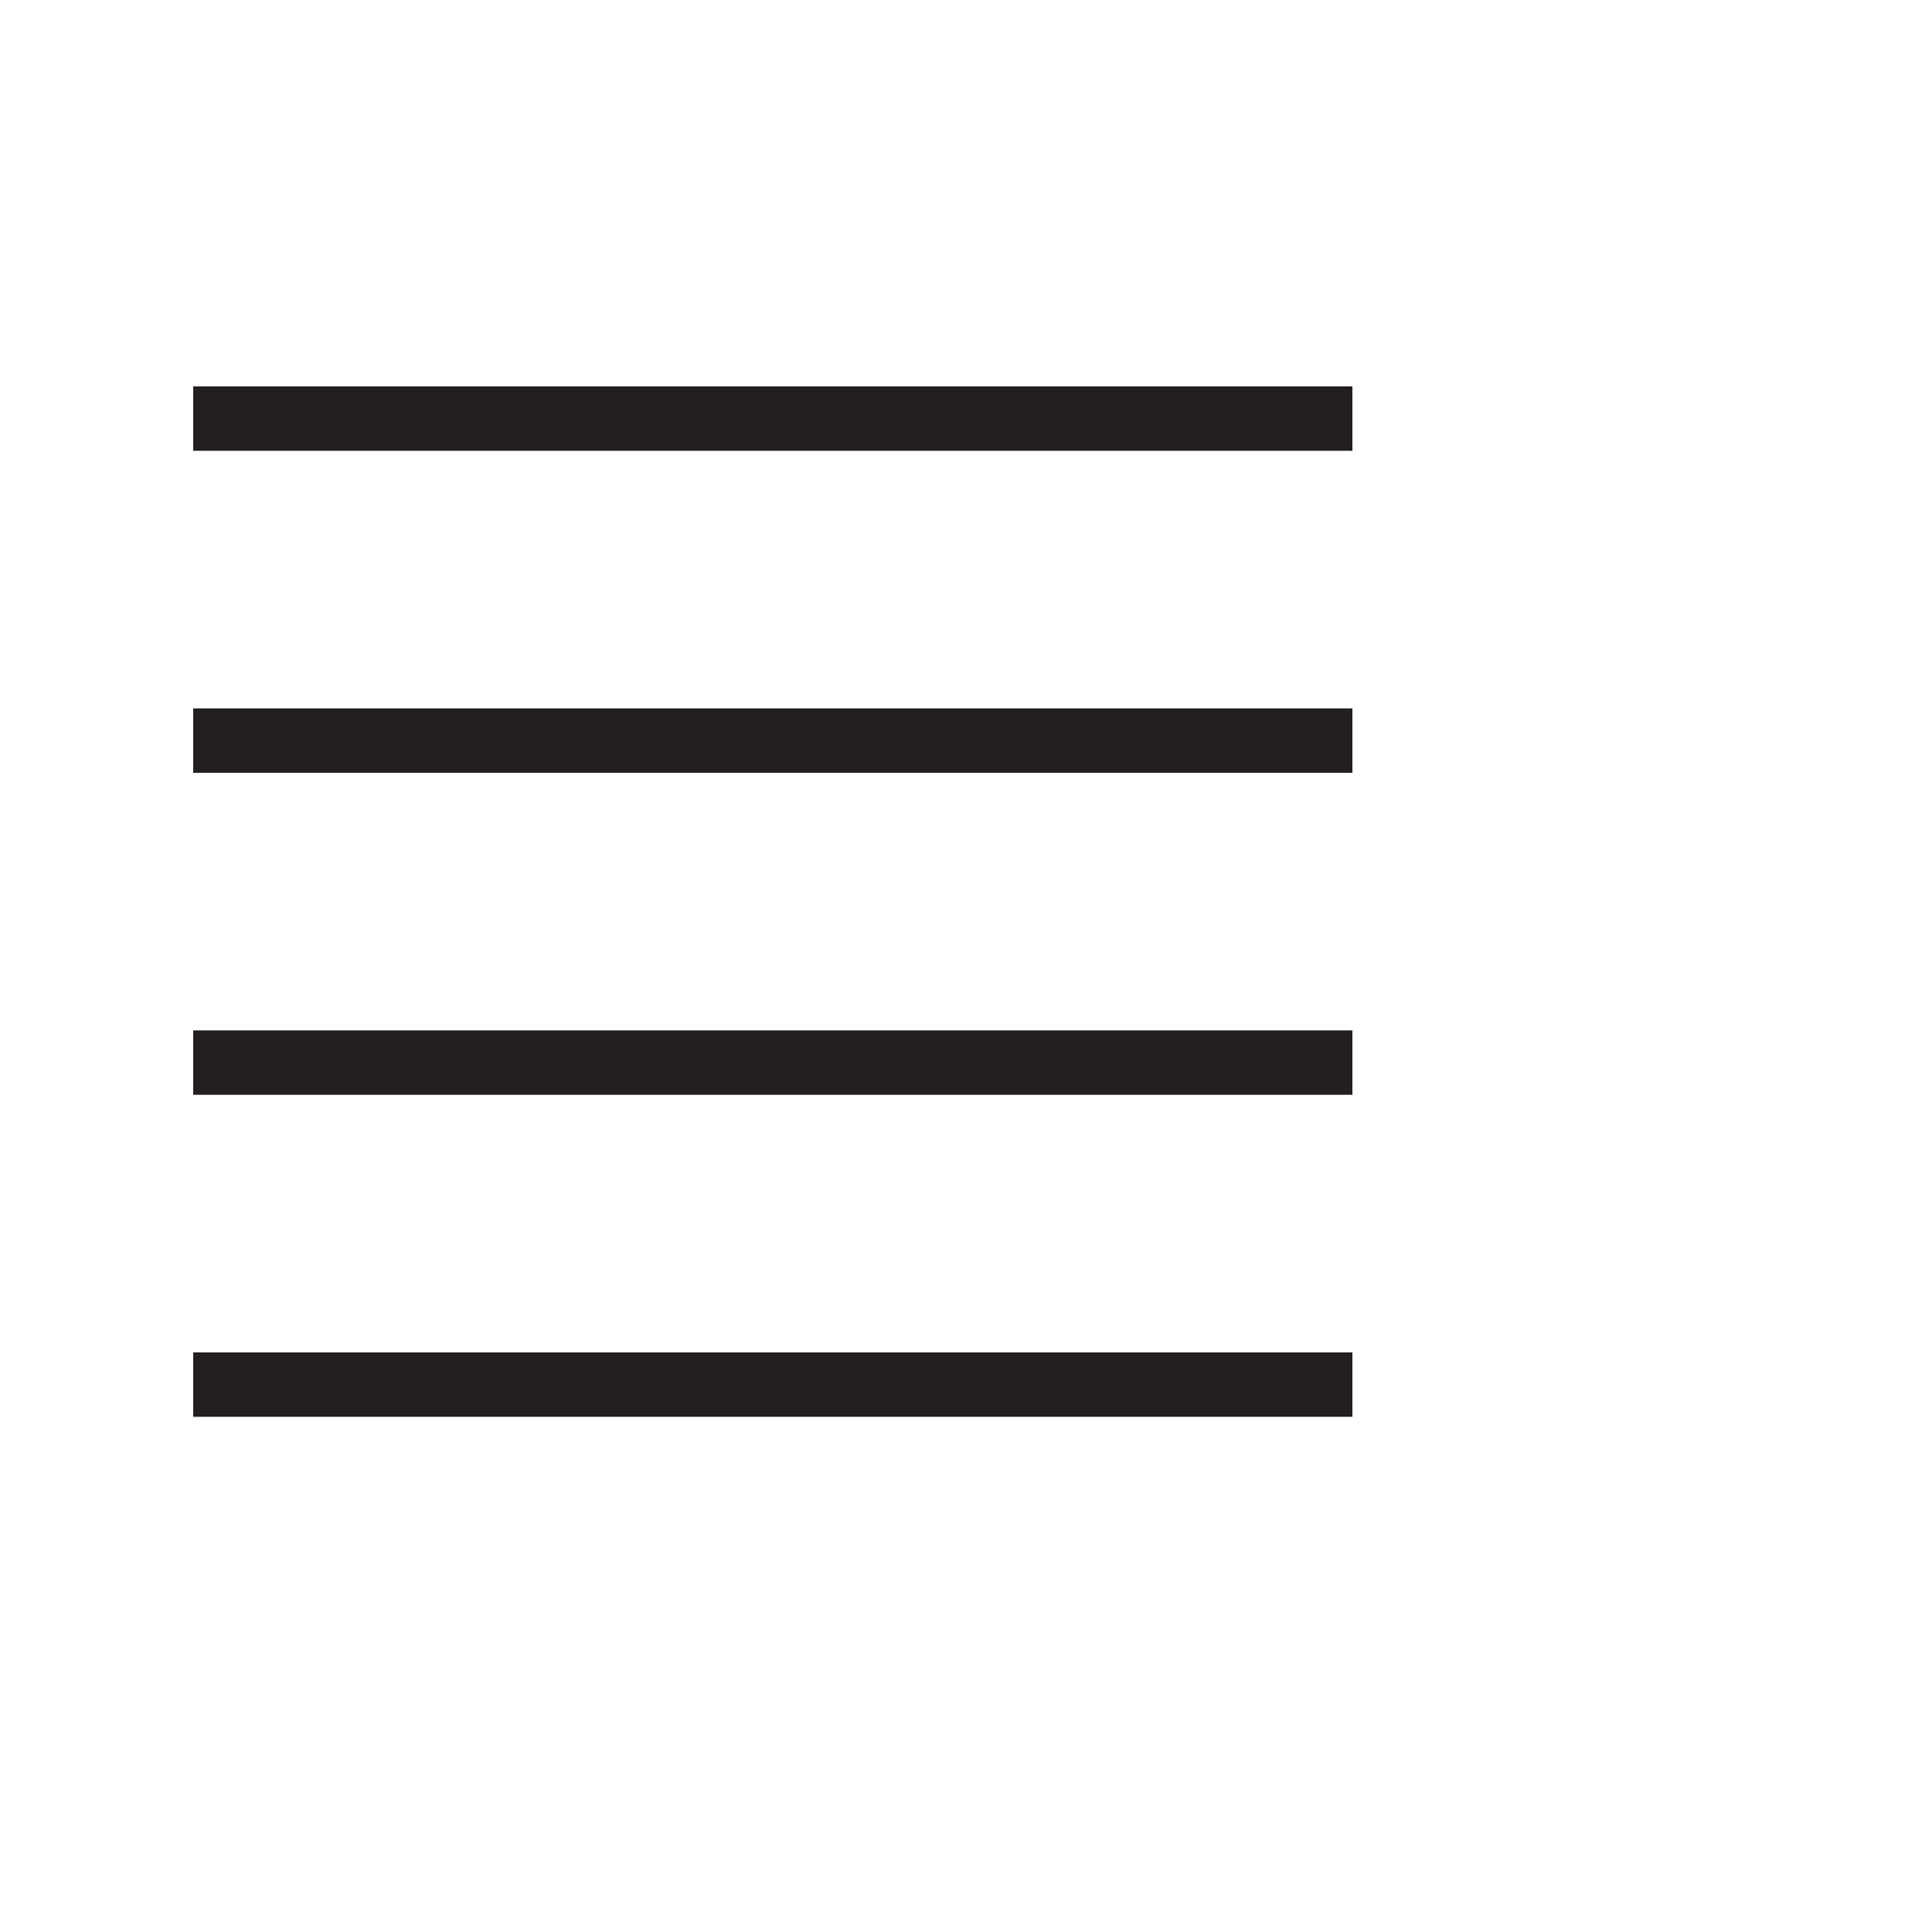
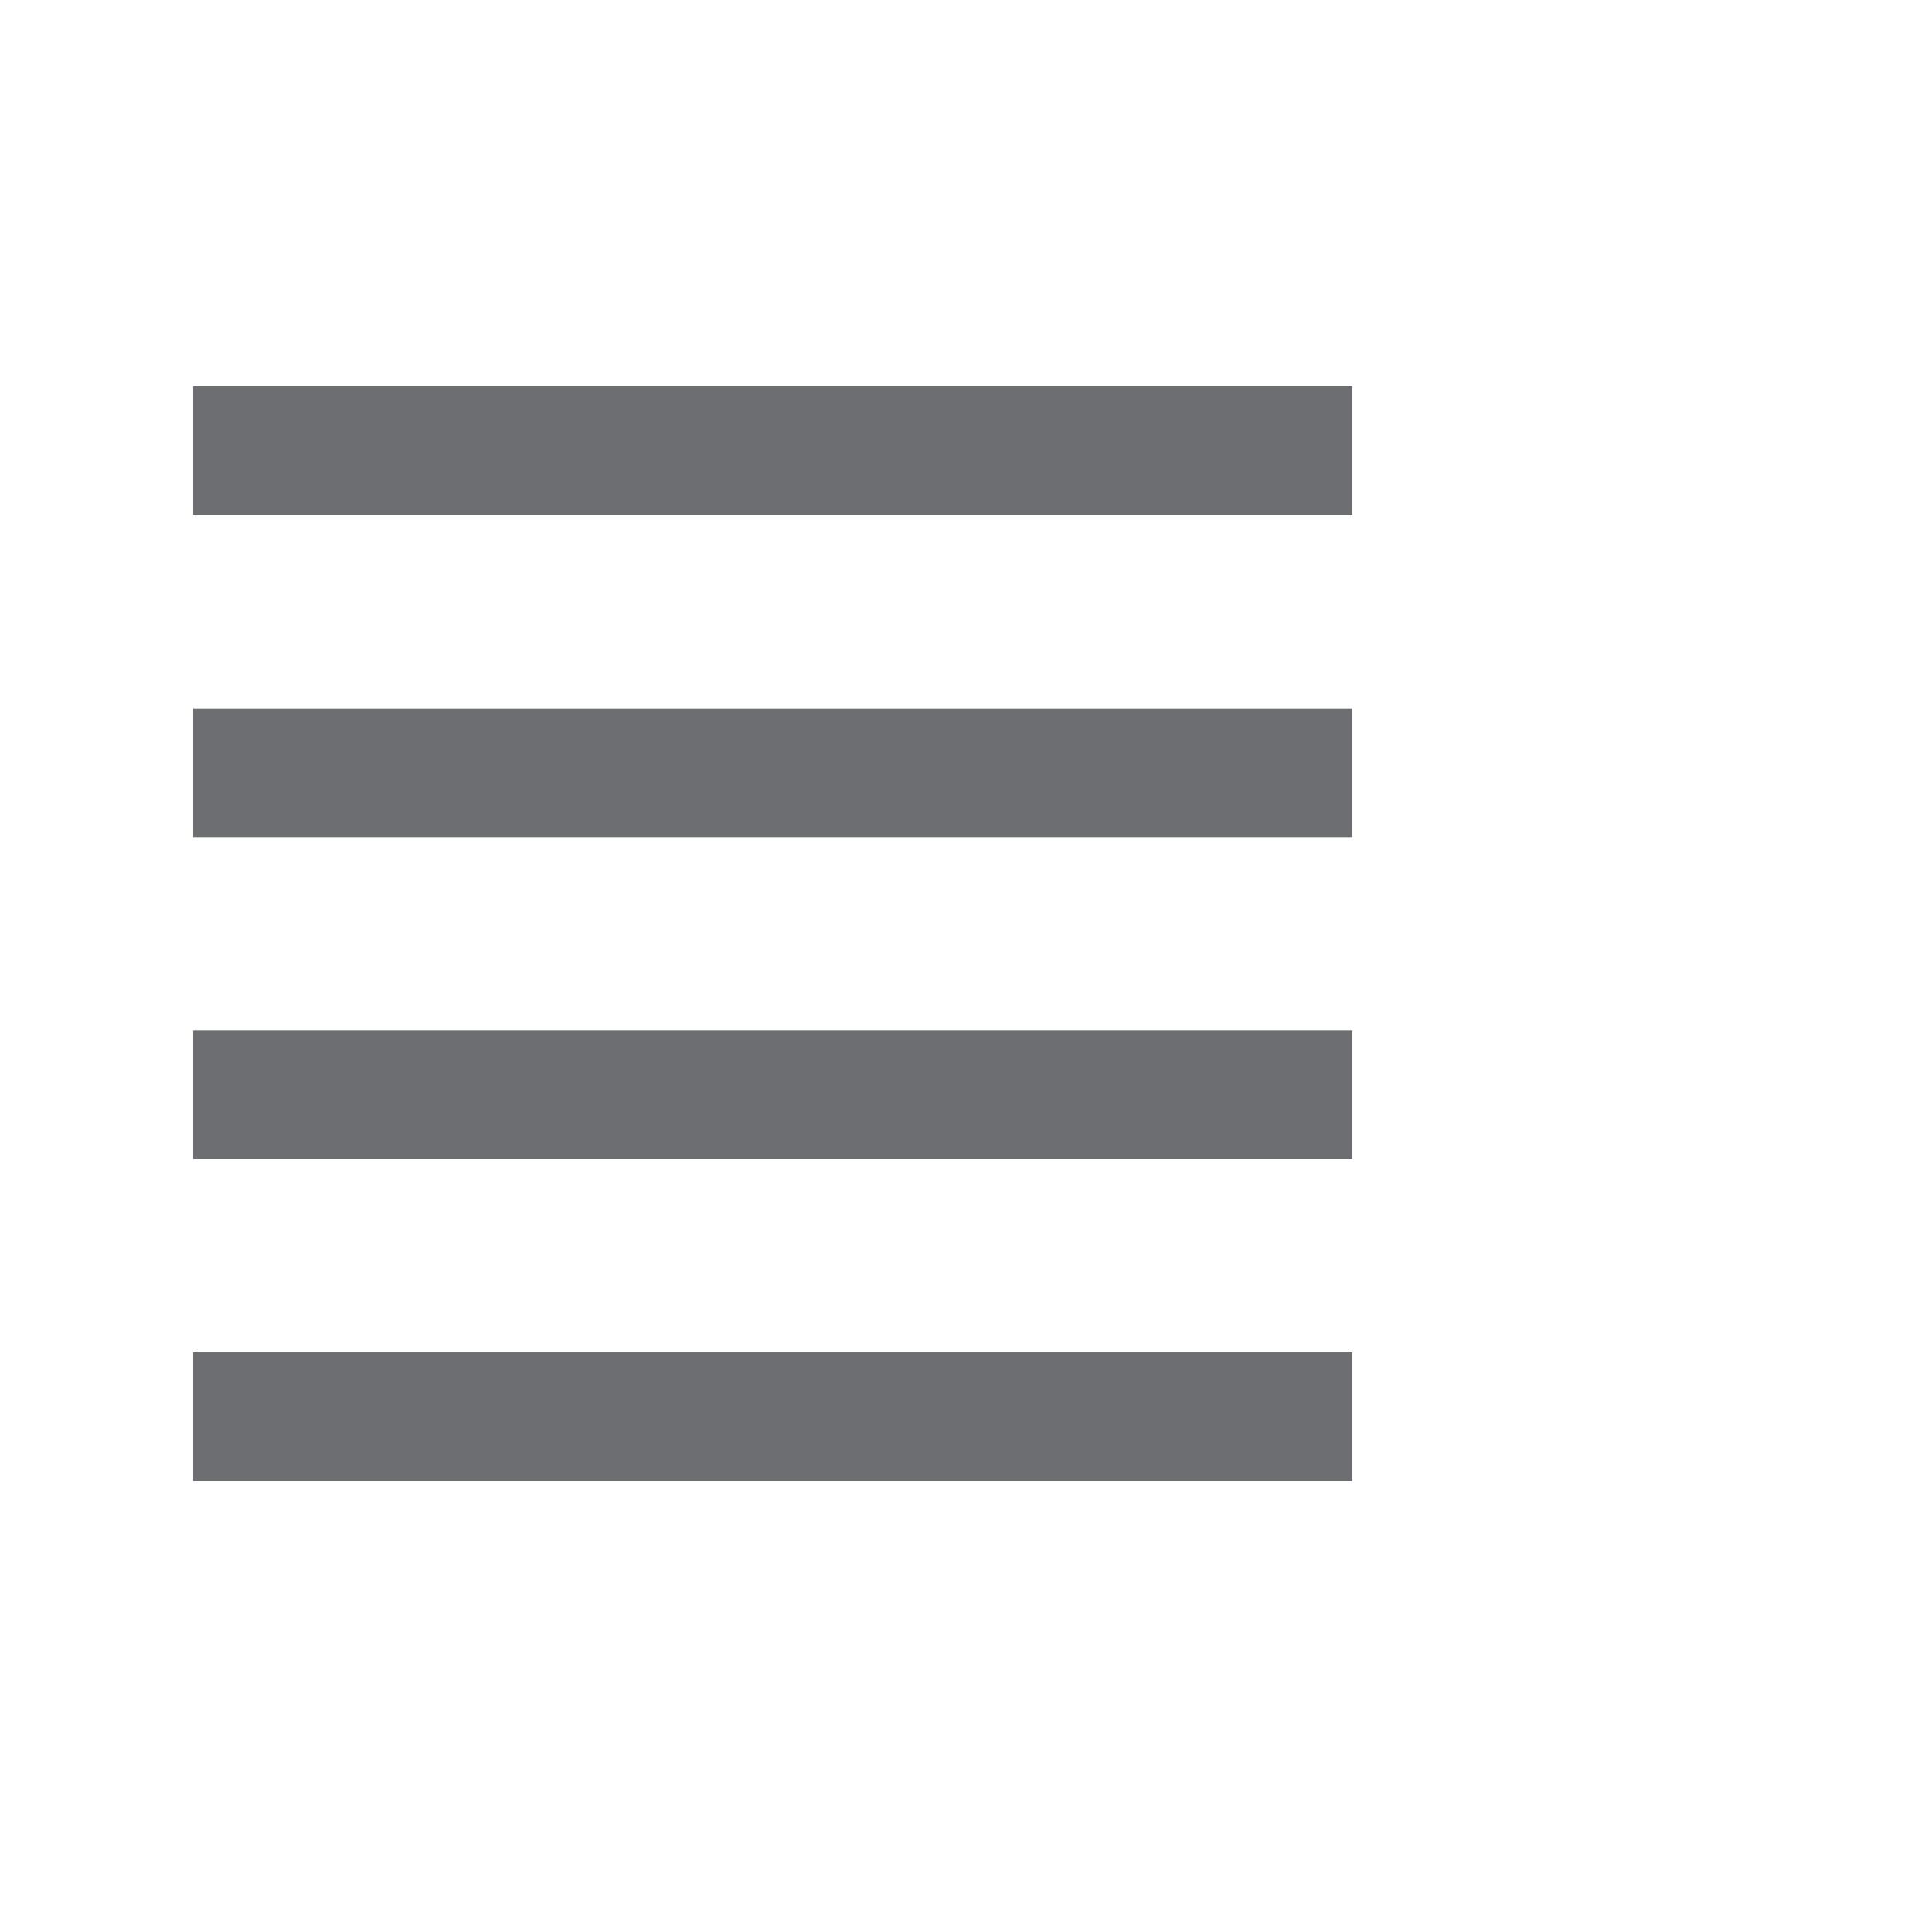
<svg xmlns="http://www.w3.org/2000/svg" version="1.1" x="0px" y="0px" width="30px" height="30px" viewBox="0 0 30 30" enable-background="new 0 0 30 30" xml:space="preserve">
  <g id="Layer_1">
-     <line fill="none" stroke="#231F20" stroke-miterlimit="10" x1="3" y1="6.5" x2="21" y2="6.5" />
-     <line fill="none" stroke="#231F20" stroke-miterlimit="10" x1="3" y1="11.5" x2="21" y2="11.5" />
-     <line fill="none" stroke="#231F20" stroke-miterlimit="10" x1="3" y1="16.5" x2="21" y2="16.5" />
-     <line fill="none" stroke="#231F20" stroke-miterlimit="10" x1="3" y1="21.5" x2="21" y2="21.5" />
+     <line fill="none" stroke="#6D6E71" stroke-width="2" stroke-miterlimit="10" x1="3" y1="7" x2="21" y2="7" />
+     <line fill="none" stroke="#6D6E71" stroke-width="2" stroke-miterlimit="10" x1="3" y1="12" x2="21" y2="12" />
+     <line fill="none" stroke="#6D6E71" stroke-width="2" stroke-miterlimit="10" x1="3" y1="17" x2="21" y2="17" />
+     <line fill="none" stroke="#6D6E71" stroke-width="2" stroke-miterlimit="10" x1="3" y1="22" x2="21" y2="22" />
  </g>
  <g id="Layer_2">
</g>
</svg>
